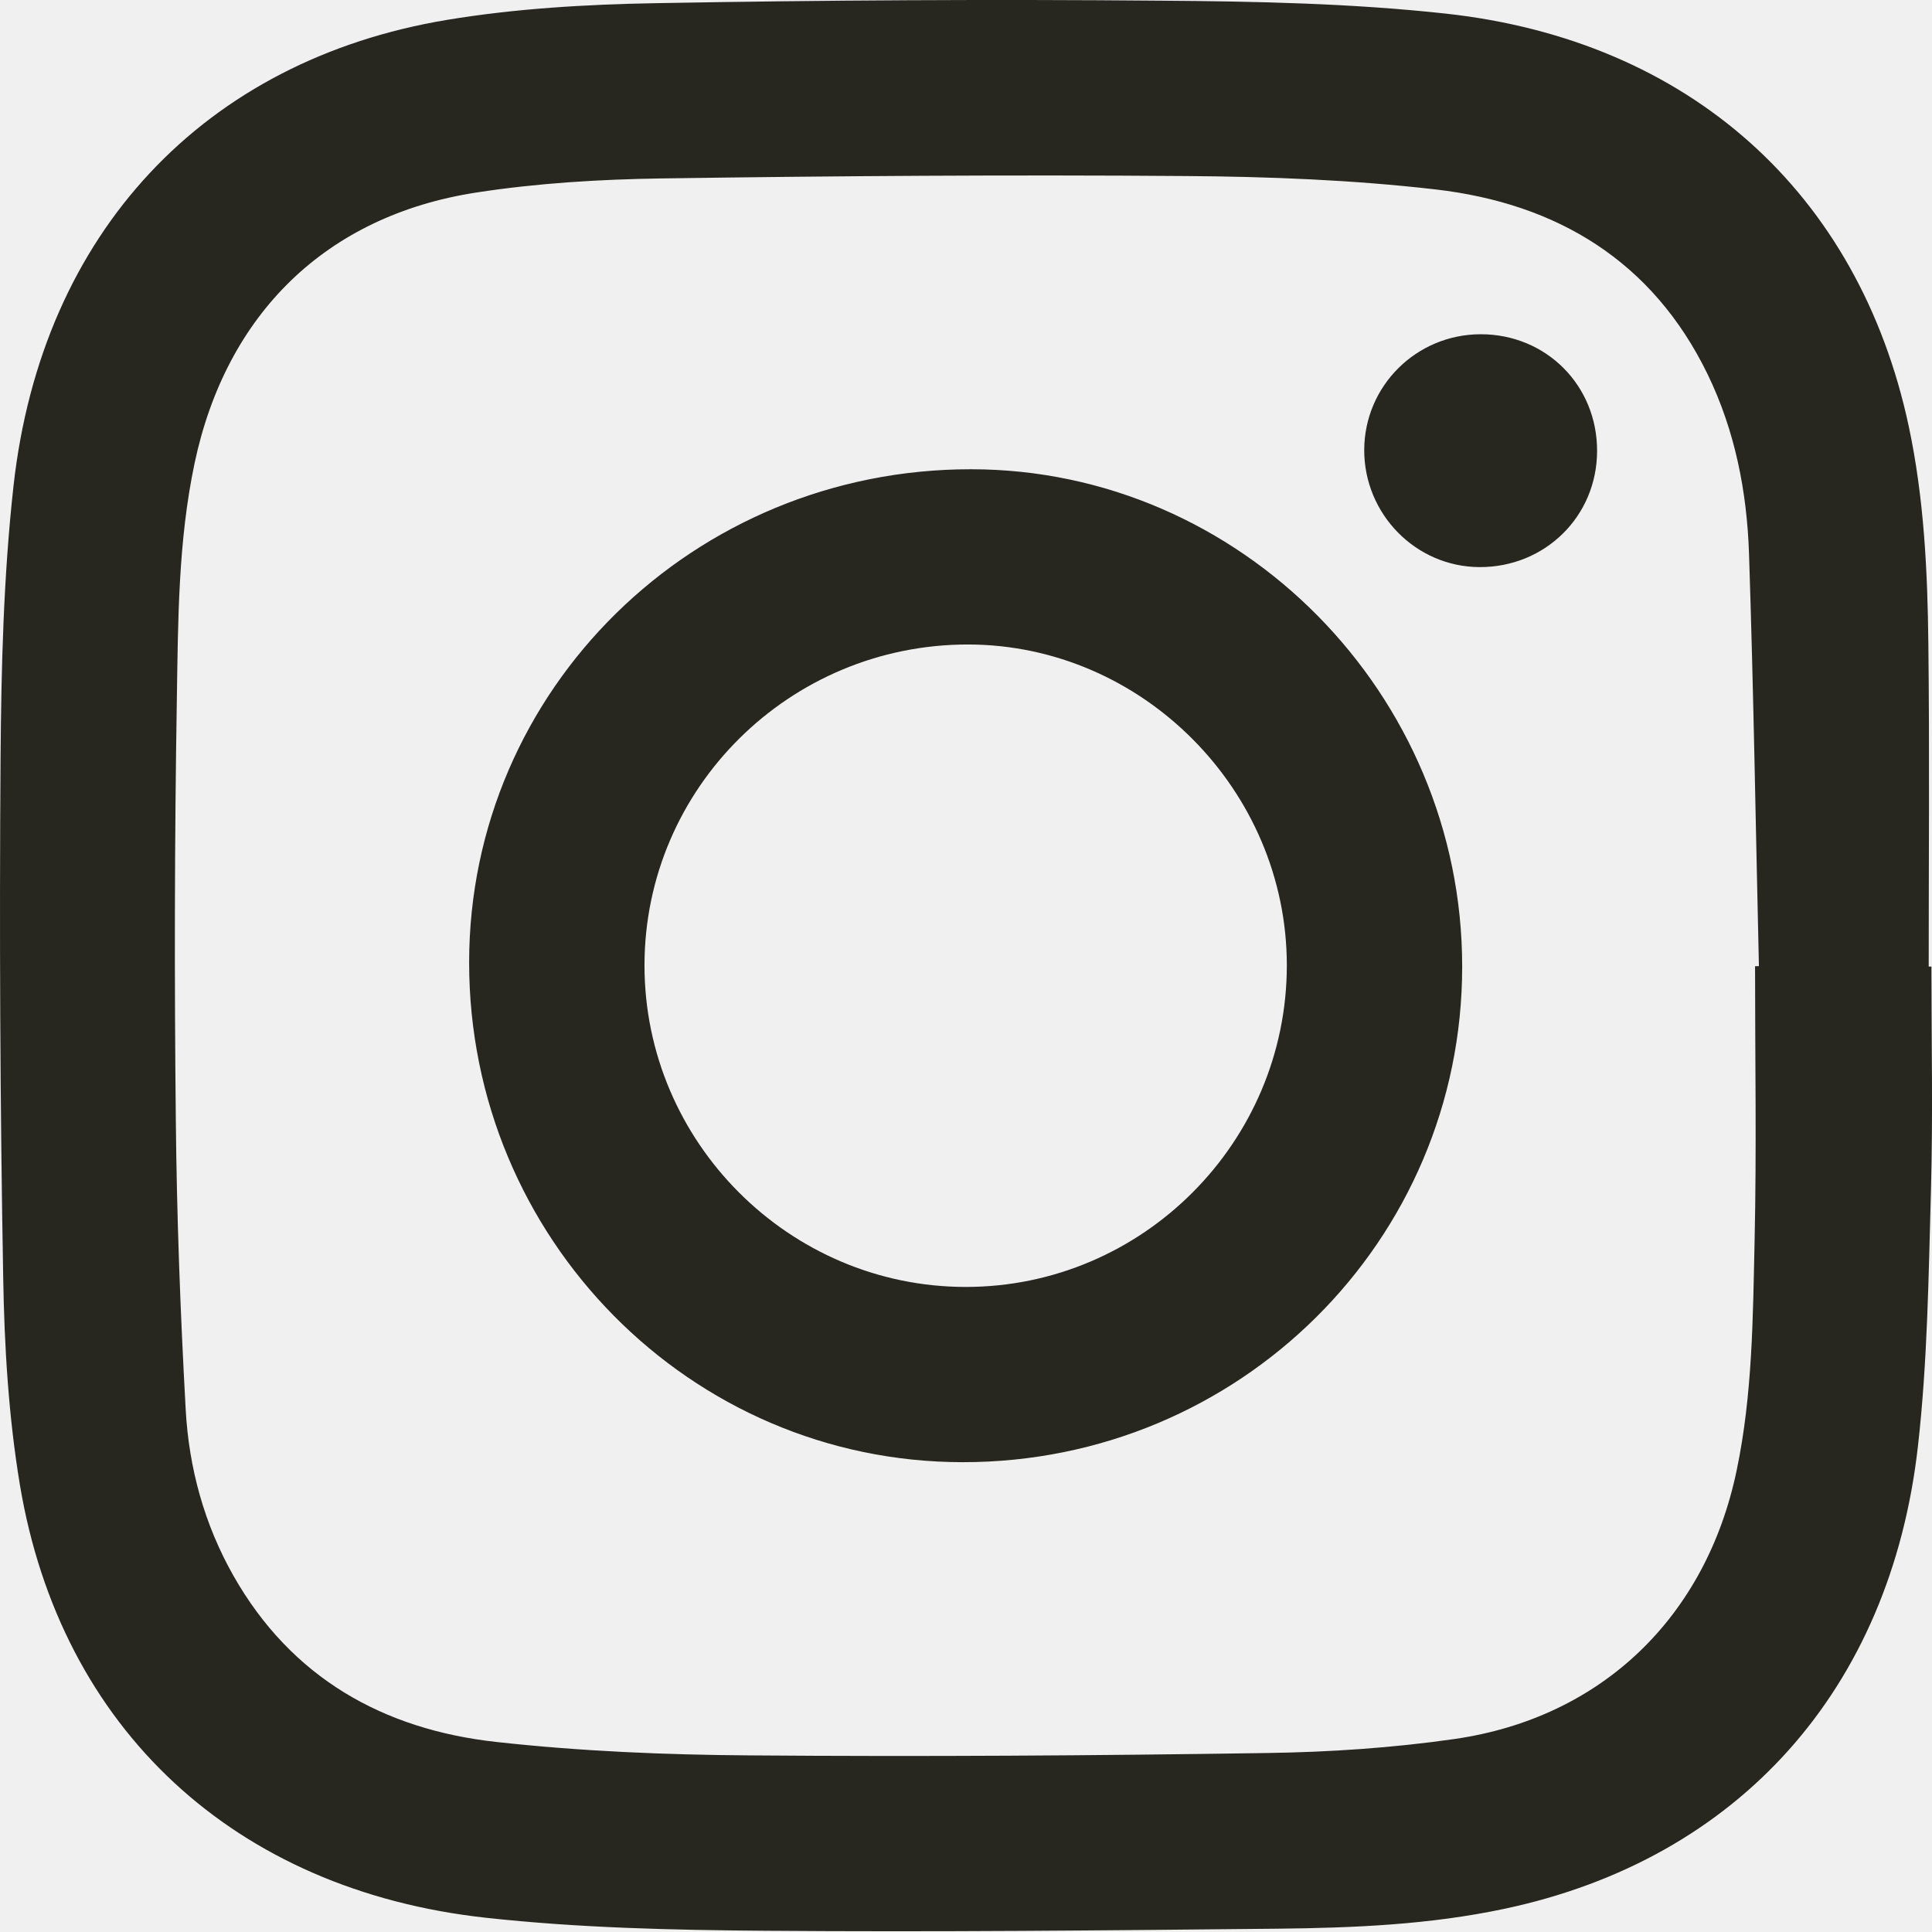
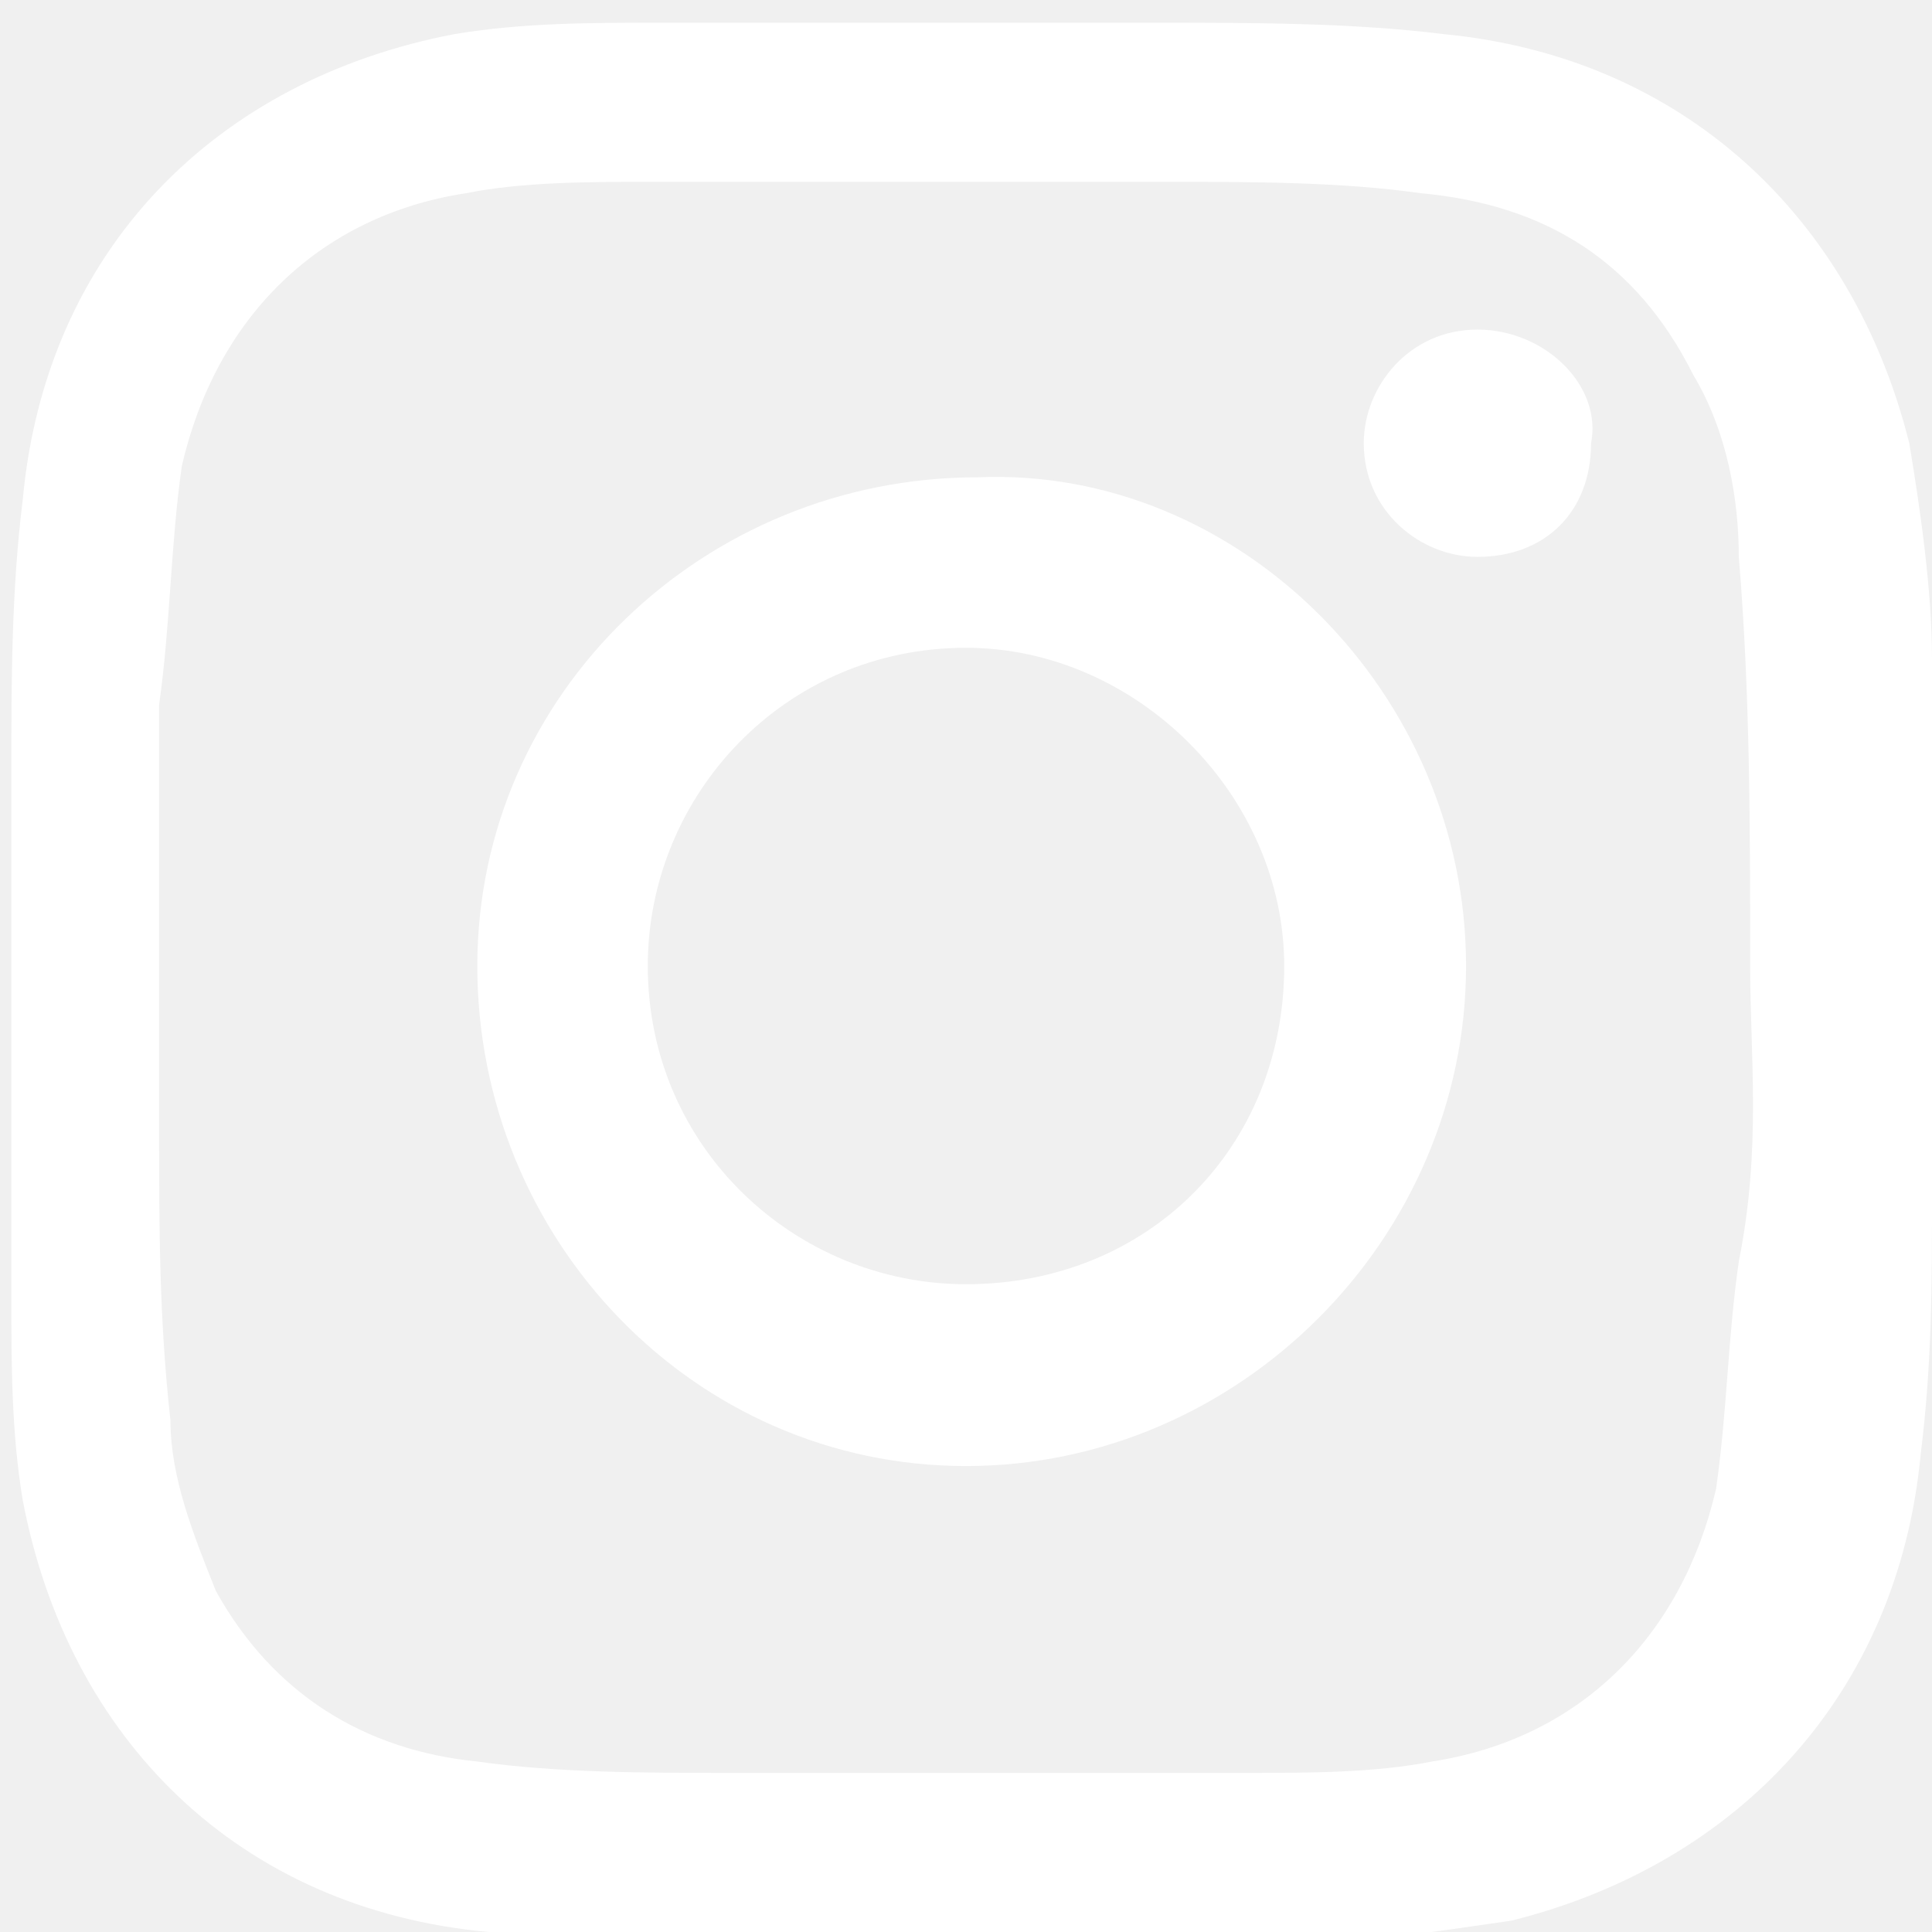
- <svg xmlns="http://www.w3.org/2000/svg" width="17px" height="17px" viewBox="0 0 17 17" version="1.1">
-   <defs />
-   <g id="Page-1" stroke="none" stroke-width="1" fill="none" fill-rule="evenodd">
-     <g id="Homepage" transform="translate(-330, -73)" fill="#28271F">
-       <path d="M343.029,75.941 C342.462,75.942 342.006,76.396 342.004,76.959 C342.003,77.524 342.458,77.987 343.017,77.99 C343.594,77.993 344.051,77.544 344.053,76.971 C344.056,76.393 343.606,75.941 343.029,75.941 M341.323,81.494 C341.323,79.953 340.051,78.673 338.519,78.671 C336.948,78.67 335.672,79.935 335.671,81.494 C335.671,83.049 336.944,84.324 338.498,84.324 C340.053,84.324 341.323,83.051 341.323,81.494 M342.866,81.505 C342.866,83.919 340.903,85.867 338.472,85.866 C336.074,85.866 334.127,83.894 334.128,81.468 C334.129,79.066 336.103,77.127 338.545,77.129 C340.915,77.13 342.866,79.107 342.866,81.505 M345.443,81.502 C345.455,81.502 345.466,81.502 345.477,81.501 C345.449,80.292 345.43,79.083 345.39,77.875 C345.372,77.327 345.267,76.79 345.025,76.292 C344.54,75.295 343.699,74.791 342.634,74.667 C341.905,74.583 341.167,74.554 340.432,74.549 C338.896,74.537 337.359,74.548 335.822,74.57 C335.278,74.578 334.73,74.611 334.192,74.694 C332.867,74.898 331.989,75.765 331.712,77.077 C331.567,77.764 331.567,78.462 331.556,79.158 C331.536,80.387 331.534,81.617 331.547,82.846 C331.555,83.698 331.587,84.551 331.634,85.403 C331.662,85.917 331.798,86.414 332.054,86.865 C332.563,87.763 333.373,88.219 334.369,88.328 C335.109,88.41 335.856,88.441 336.601,88.446 C338.118,88.458 339.635,88.448 341.152,88.425 C341.701,88.417 342.254,88.38 342.797,88.302 C344.099,88.115 345.013,87.223 345.281,85.939 C345.421,85.271 345.424,84.593 345.439,83.917 C345.457,83.112 345.443,82.307 345.443,81.502 M346.995,81.505 C346.995,82.159 347.009,82.813 346.991,83.466 C346.97,84.221 346.961,84.979 346.876,85.728 C346.634,87.865 345.298,89.358 343.242,89.795 C342.581,89.936 341.909,89.964 341.237,89.971 C339.734,89.986 338.232,90.001 336.73,89.989 C335.912,89.983 335.09,89.964 334.278,89.875 C332.066,89.633 330.534,88.215 330.175,86.065 C330.075,85.463 330.038,84.845 330.028,84.233 C330.001,82.712 329.994,81.189 330.005,79.668 C330.011,78.87 330.031,78.067 330.119,77.275 C330.367,75.044 331.801,73.529 333.933,73.175 C334.536,73.075 335.153,73.039 335.765,73.028 C337.248,73.001 338.731,72.993 340.213,73.006 C341.051,73.012 341.893,73.029 342.724,73.12 C344.86,73.355 346.355,74.693 346.795,76.749 C346.93,77.382 346.961,78.024 346.968,78.667 C346.979,79.613 346.971,80.559 346.971,81.505 C346.979,81.505 346.987,81.505 346.995,81.505" id="Fill-1" />
+ <svg xmlns="http://www.w3.org/2000/svg" version="1.1" id="Layer_1" x="0px" y="0px" viewBox="0 0 17 17" enable-background="new 0 0 17 17" xml:space="preserve">
+   <g id="Page-1">
+     <g id="Homepage" transform="translate(-330, -73)">
+       <path id="Fill-1" fill="#FFFFFF" d="M343,75.9c-0.6,0-1,0.5-1,1c0,0.6,0.5,1,1,1c0.6,0,1-0.4,1-1C344.1,76.4,343.6,75.9,343,75.9     M341.3,81.5c0-1.5-1.3-2.8-2.8-2.8c-1.6,0-2.8,1.3-2.8,2.8c0,1.6,1.3,2.8,2.8,2.8C340.1,84.3,341.3,83.1,341.3,81.5 M342.9,81.5    c0,2.4-2,4.4-4.4,4.4c-2.4,0-4.3-2-4.3-4.4c0-2.4,2-4.3,4.4-4.3C340.9,77.1,342.9,79.1,342.9,81.5 M345.4,81.5    C345.5,81.5,345.5,81.5,345.4,81.5c0-1.2,0-2.4-0.1-3.6c0-0.5-0.1-1.1-0.4-1.6c-0.5-1-1.3-1.5-2.4-1.6c-0.7-0.1-1.5-0.1-2.2-0.1    c-1.5,0-3.1,0-4.6,0c-0.5,0-1.1,0-1.6,0.1c-1.3,0.2-2.2,1.1-2.5,2.4c-0.1,0.7-0.1,1.4-0.2,2.1c0,1.2,0,2.5,0,3.7    c0,0.9,0,1.7,0.1,2.6c0,0.5,0.2,1,0.4,1.5c0.5,0.9,1.3,1.4,2.3,1.5c0.7,0.1,1.5,0.1,2.2,0.1c1.5,0,3,0,4.6,0c0.5,0,1.1,0,1.6-0.1    c1.3-0.2,2.2-1.1,2.5-2.4c0.1-0.7,0.1-1.3,0.2-2C345.5,83.1,345.4,82.3,345.4,81.5 M347,81.5c0,0.7,0,1.3,0,2c0,0.8,0,1.5-0.1,2.3    c-0.2,2.1-1.6,3.6-3.6,4.1c-0.7,0.1-1.3,0.2-2,0.2c-1.5,0-3,0-4.5,0c-0.8,0-1.6,0-2.5-0.1c-2.2-0.2-3.7-1.7-4.1-3.8    c-0.1-0.6-0.1-1.2-0.1-1.8c0-1.5,0-3,0-4.6c0-0.8,0-1.6,0.1-2.4c0.2-2.2,1.7-3.7,3.8-4.1c0.6-0.1,1.2-0.1,1.8-0.1c1.5,0,3,0,4.4,0    c0.8,0,1.7,0,2.5,0.1c2.1,0.2,3.6,1.6,4.1,3.6c0.1,0.6,0.2,1.3,0.2,1.9C347,79.6,347,80.6,347,81.5C347,81.5,347,81.5,347,81.5" />
    </g>
  </g>
</svg>
